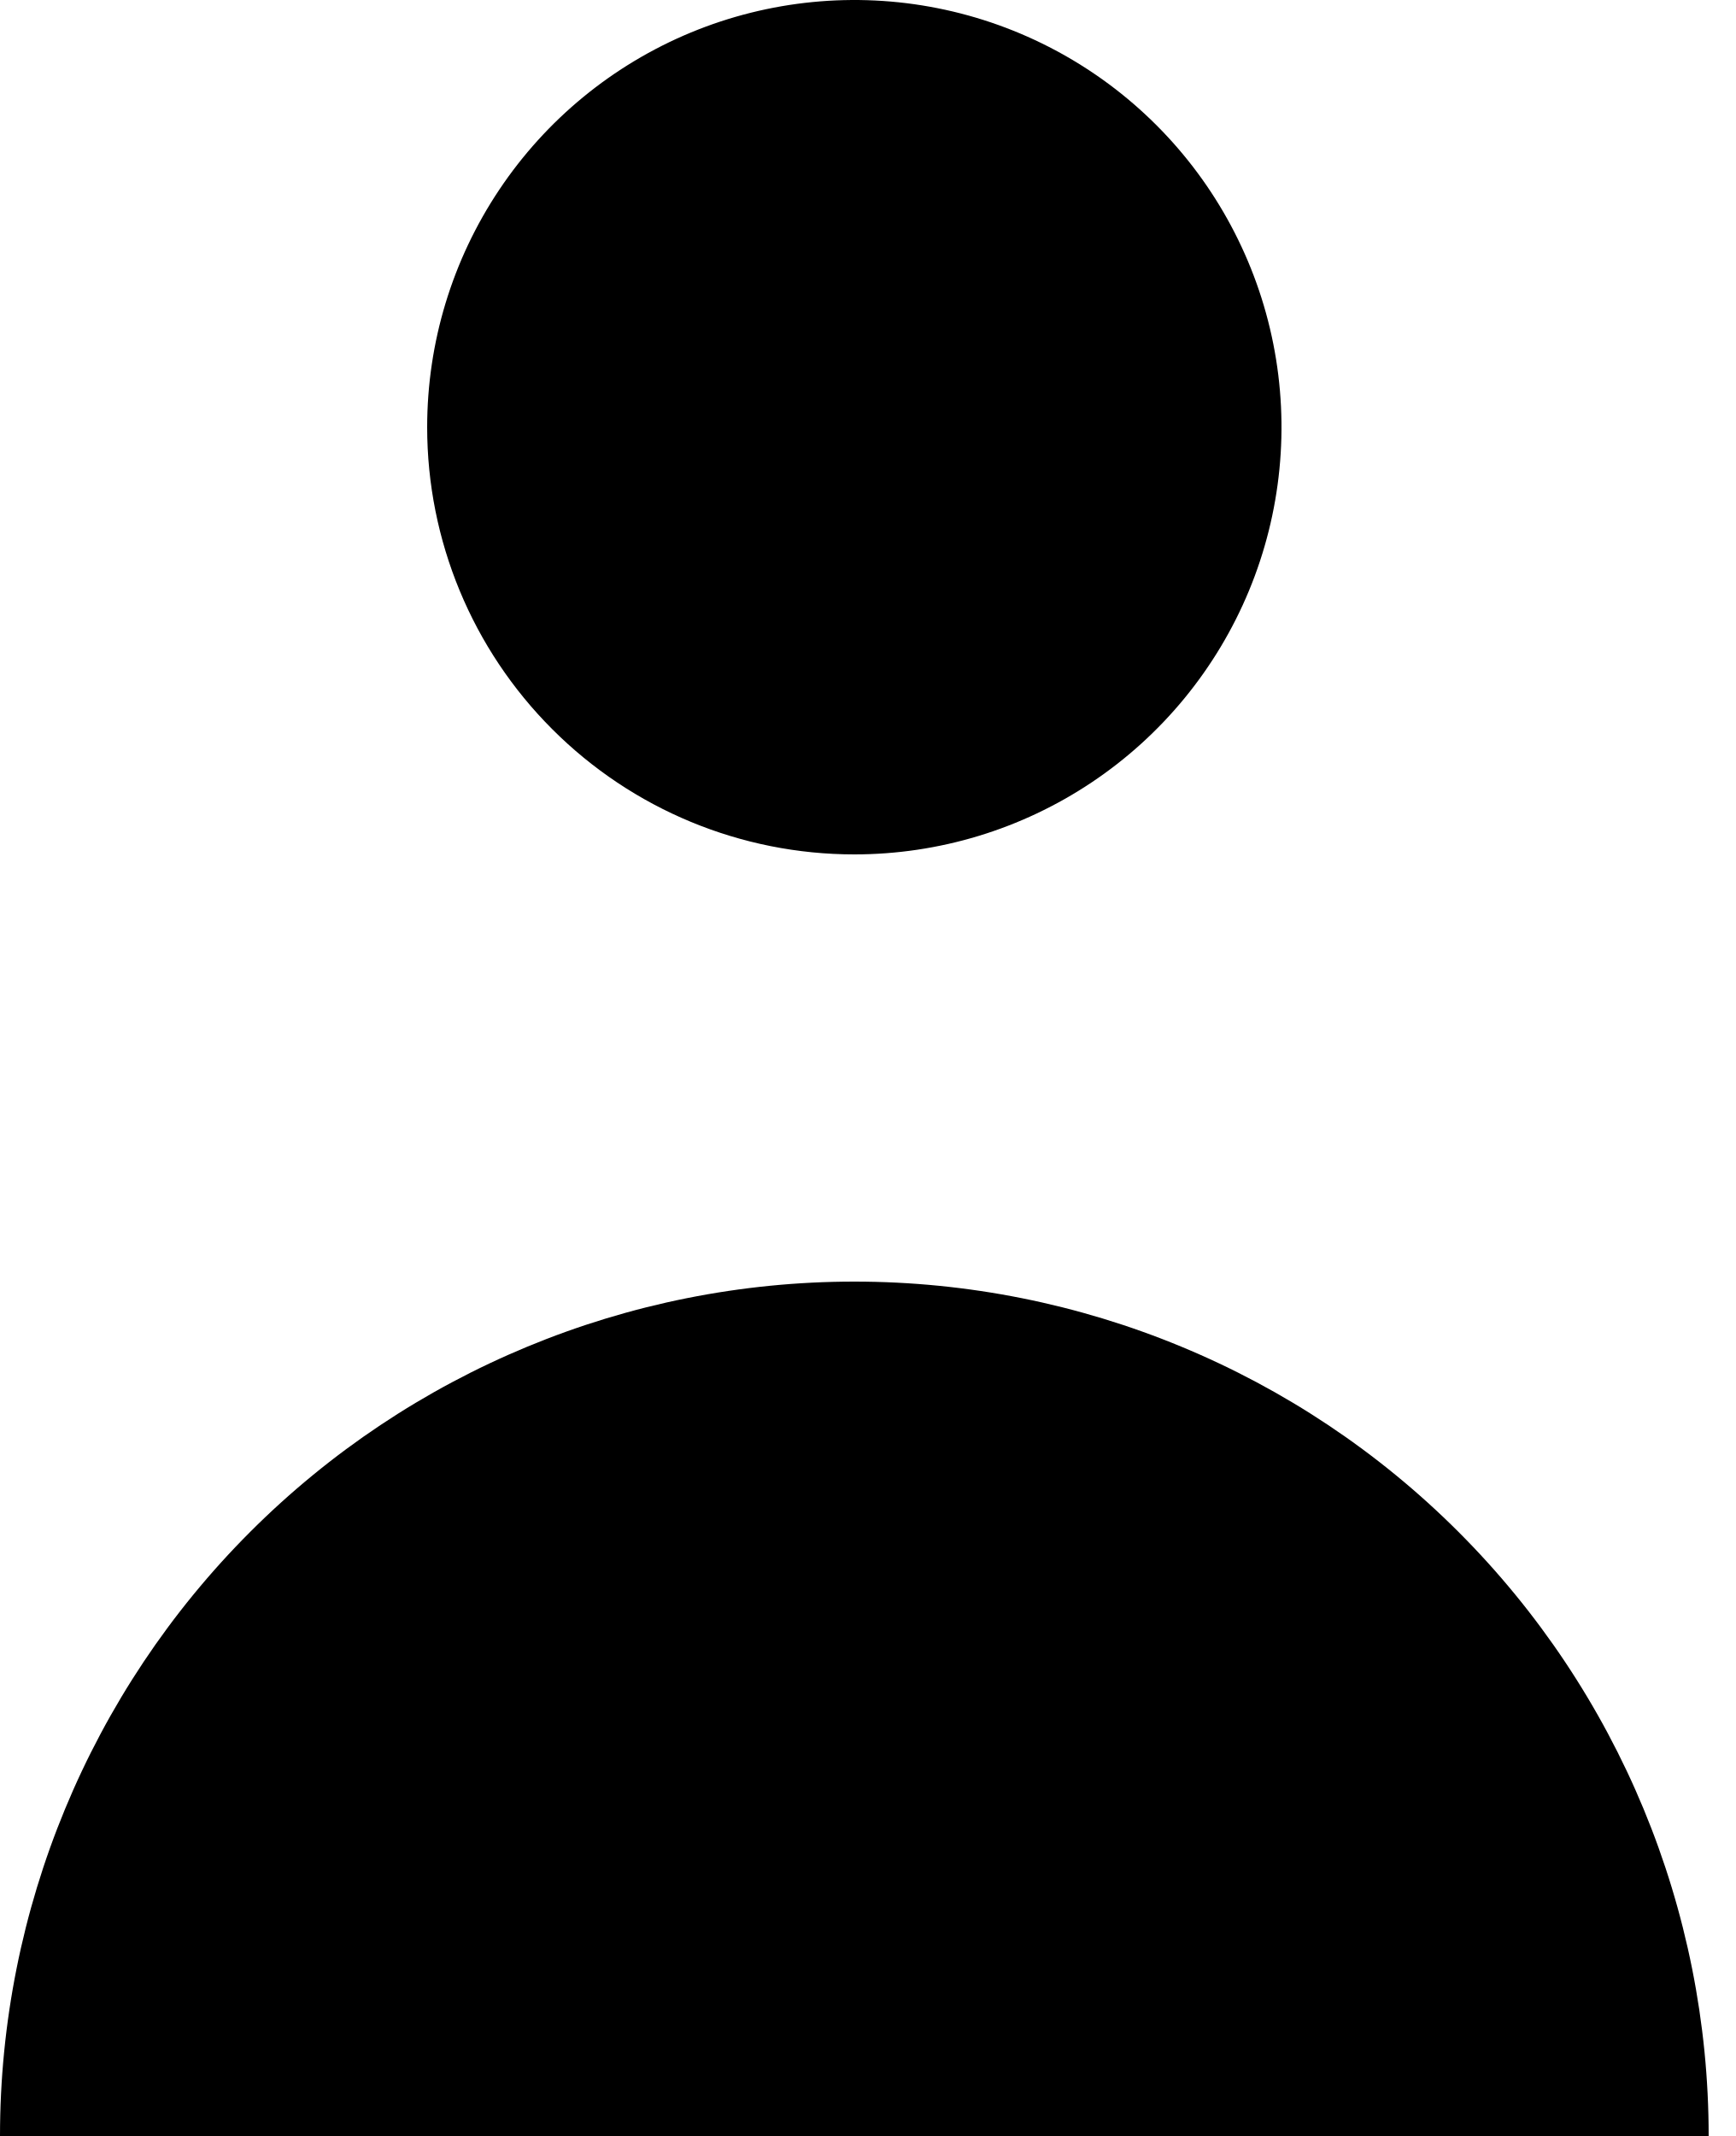
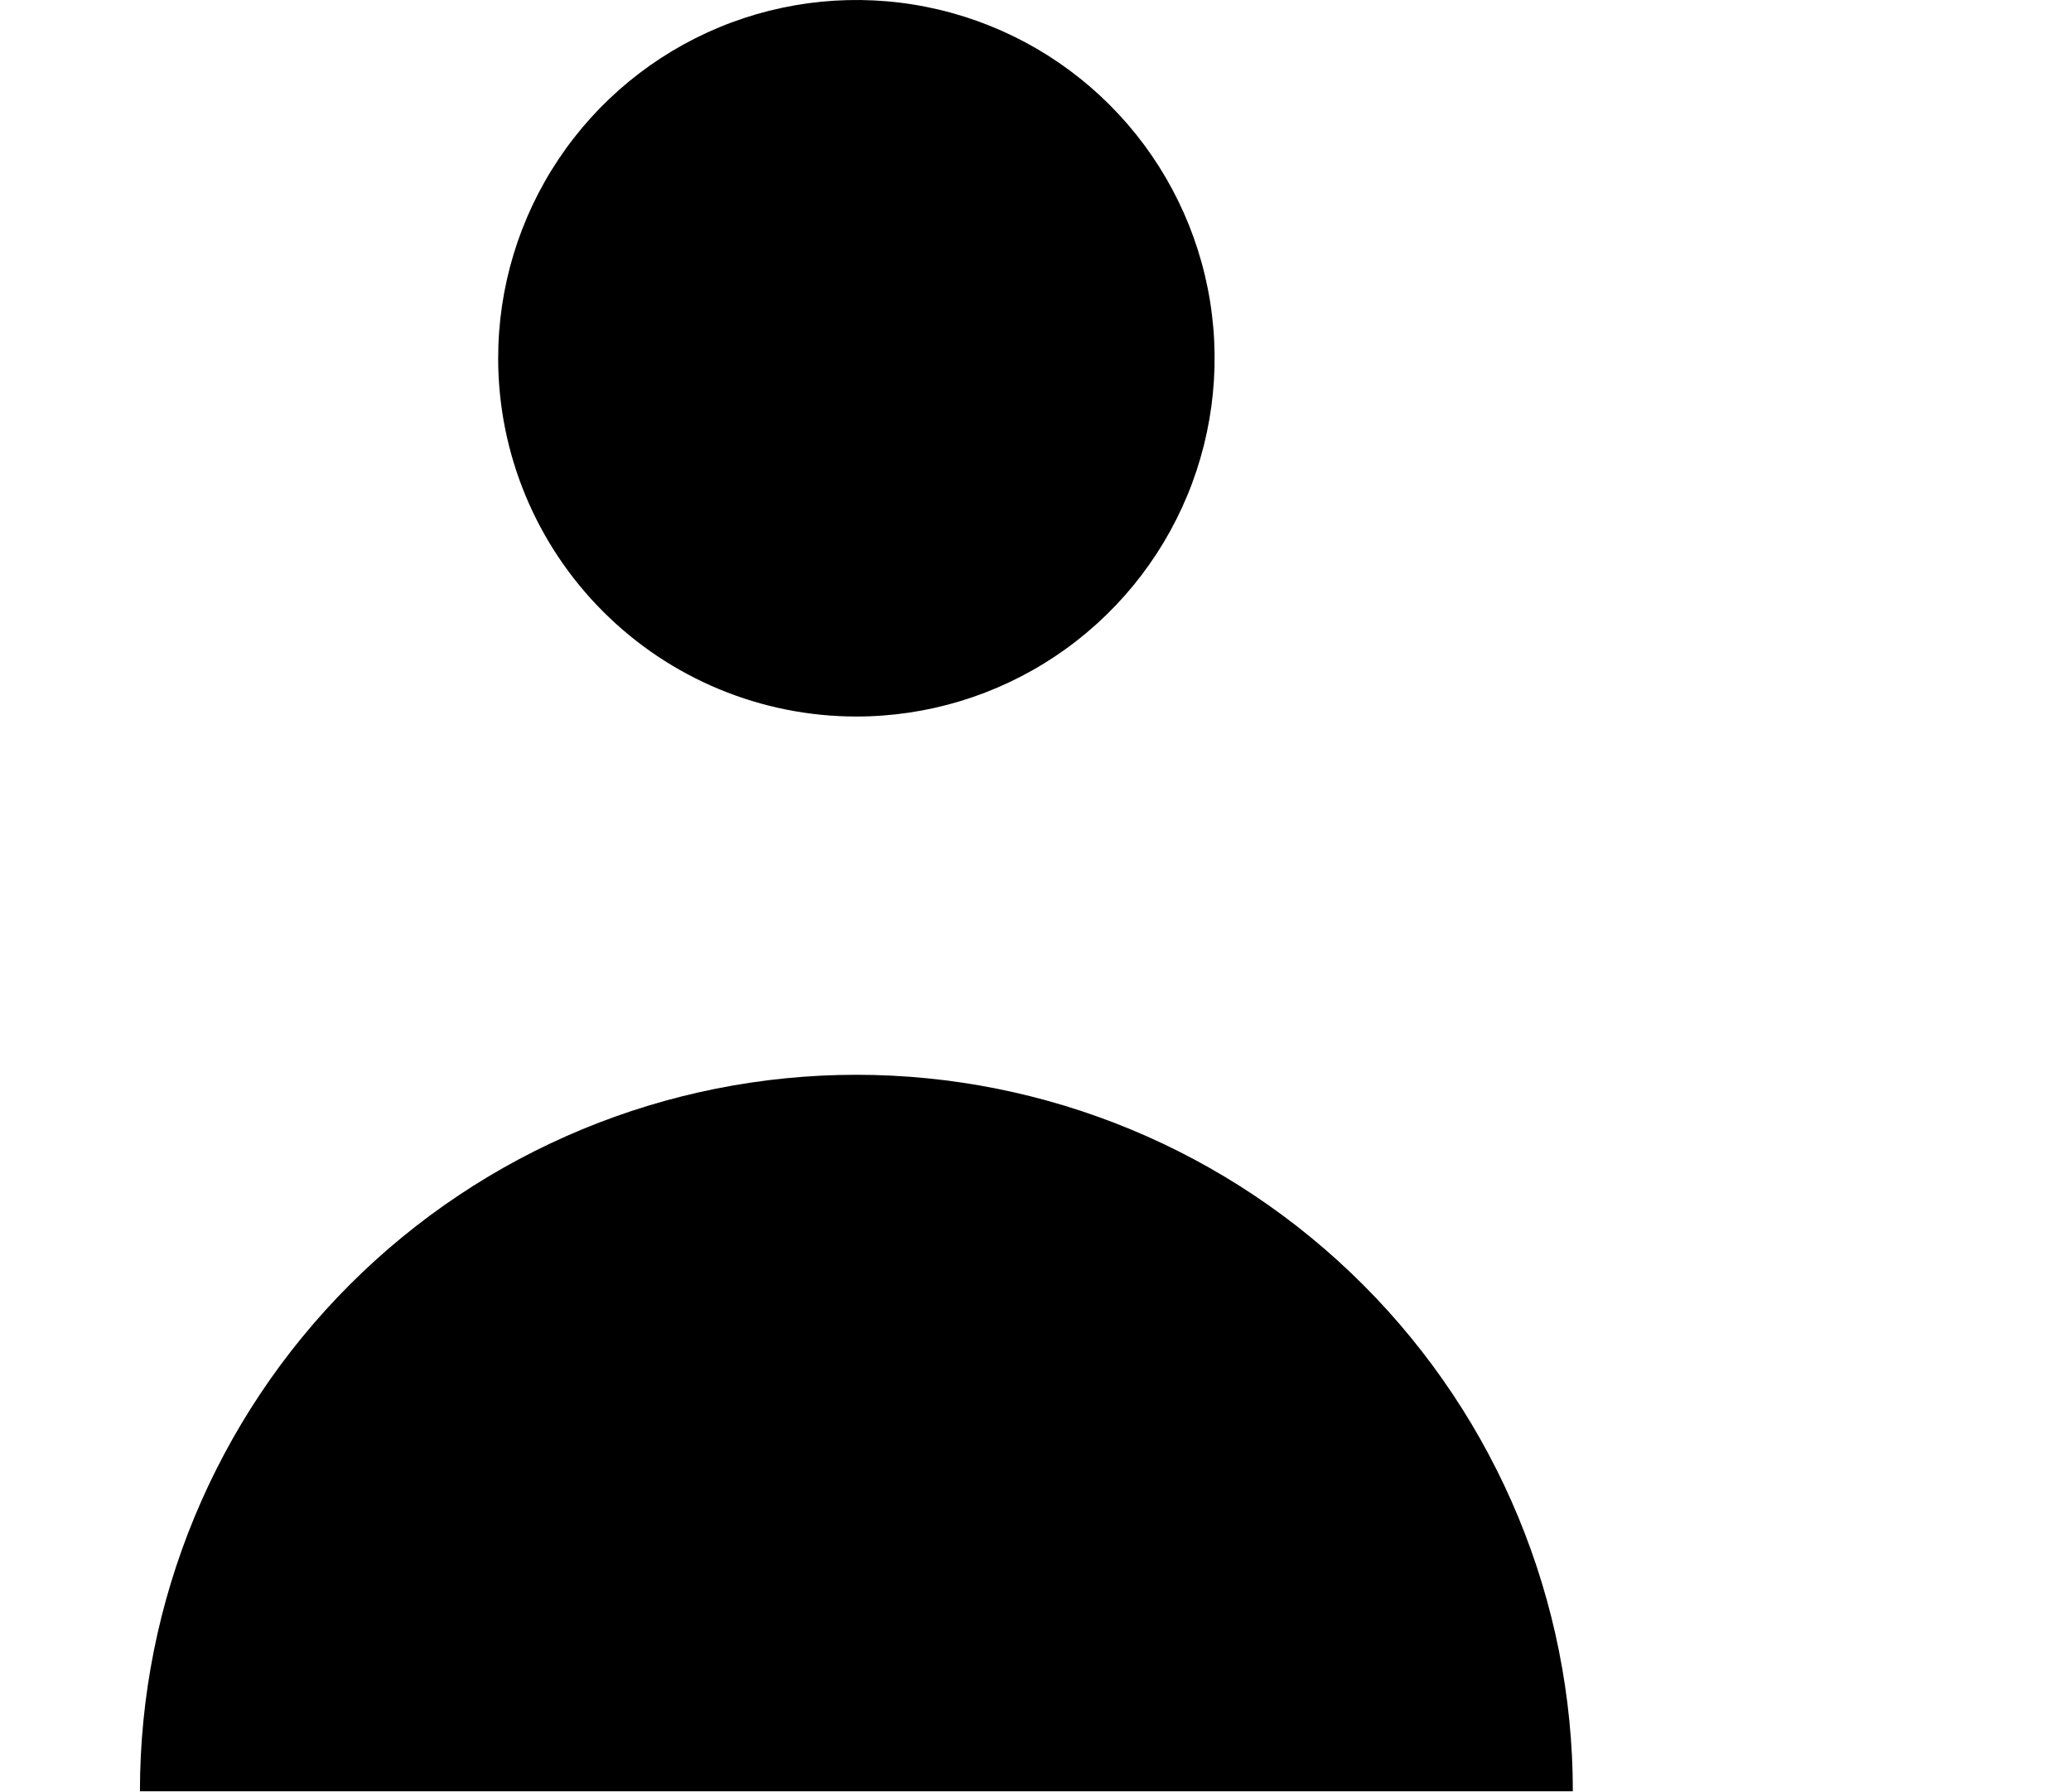
- <svg xmlns="http://www.w3.org/2000/svg" width="26" height="32" viewBox="0 0 26 32" fill="currentColor">
+ <svg xmlns="http://www.w3.org/2000/svg" width="37" height="32" viewBox="0 0 32 32" fill="currentColor">
  <path d="M6.4 6.4C6.4 5.134 6.775 3.897 7.479 2.844C8.182 1.792 9.181 0.972 10.351 0.487C11.52 0.003 12.807 -0.124 14.049 0.123C15.29 0.37 16.43 0.979 17.326 1.875C18.221 2.77 18.83 3.91 19.077 5.151C19.324 6.393 19.197 7.68 18.713 8.849C18.228 10.019 17.408 11.018 16.356 11.721C15.303 12.425 14.066 12.8 12.8 12.8C11.103 12.8 9.475 12.126 8.275 10.925C7.074 9.725 6.4 8.097 6.4 6.4ZM12.8 19.2C9.405 19.2 6.149 20.549 3.749 22.949C1.349 25.349 0 28.605 0 32H25.6C25.6 28.605 24.251 25.349 21.851 22.949C19.451 20.549 16.195 19.2 12.8 19.2Z" fill="currentColor" />
</svg>
